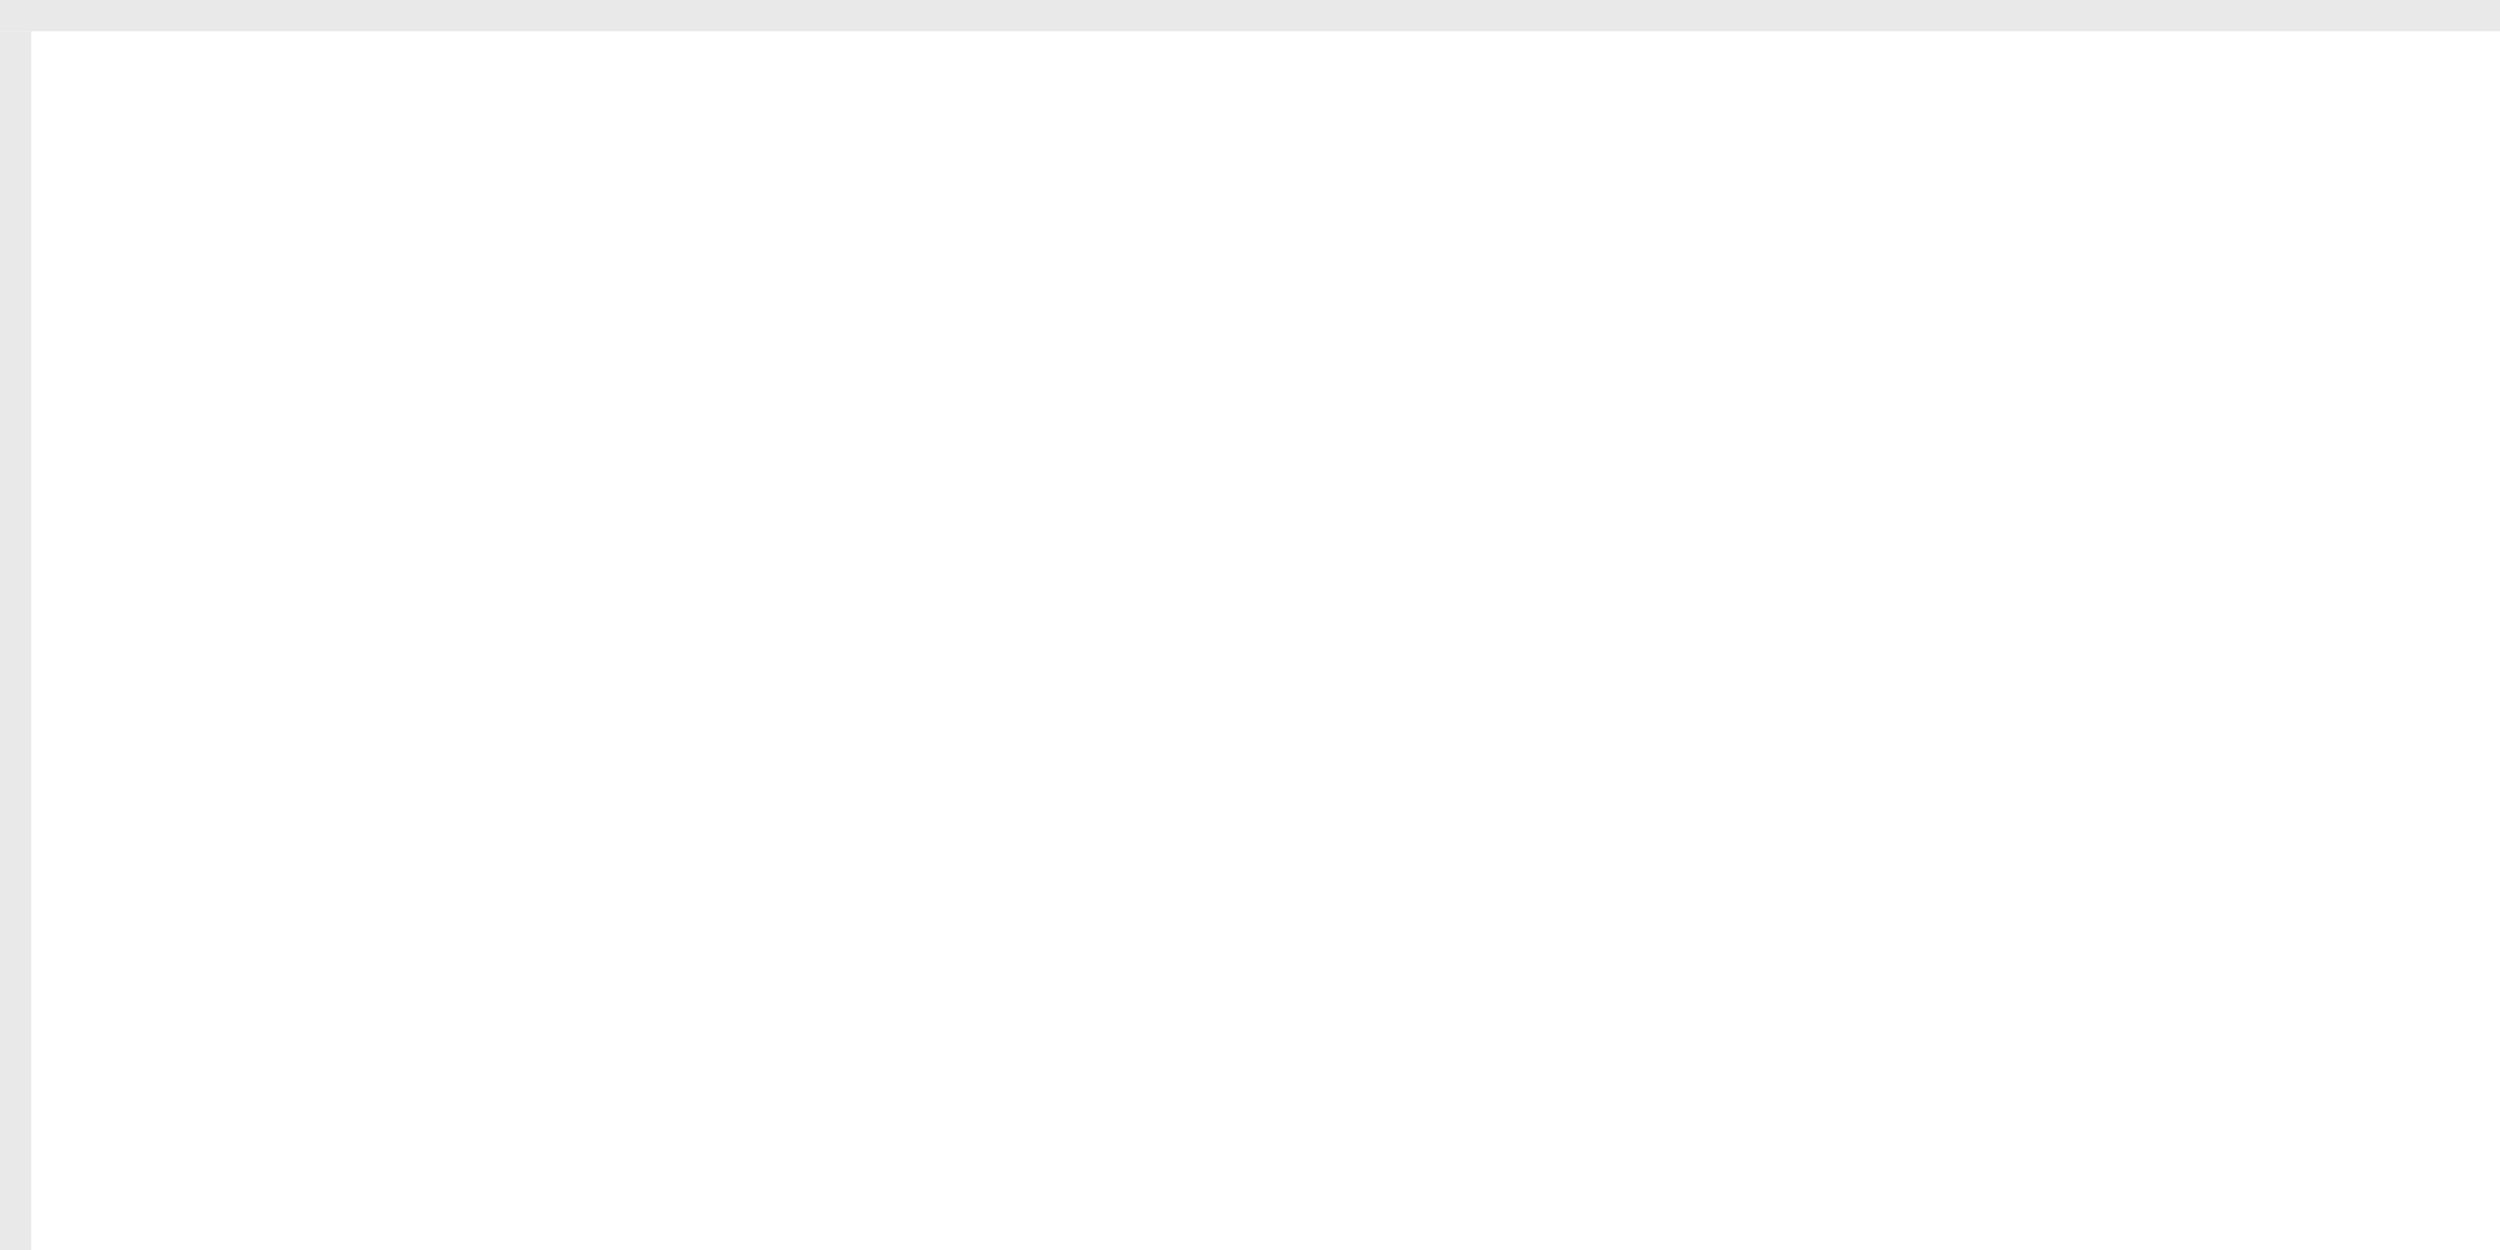
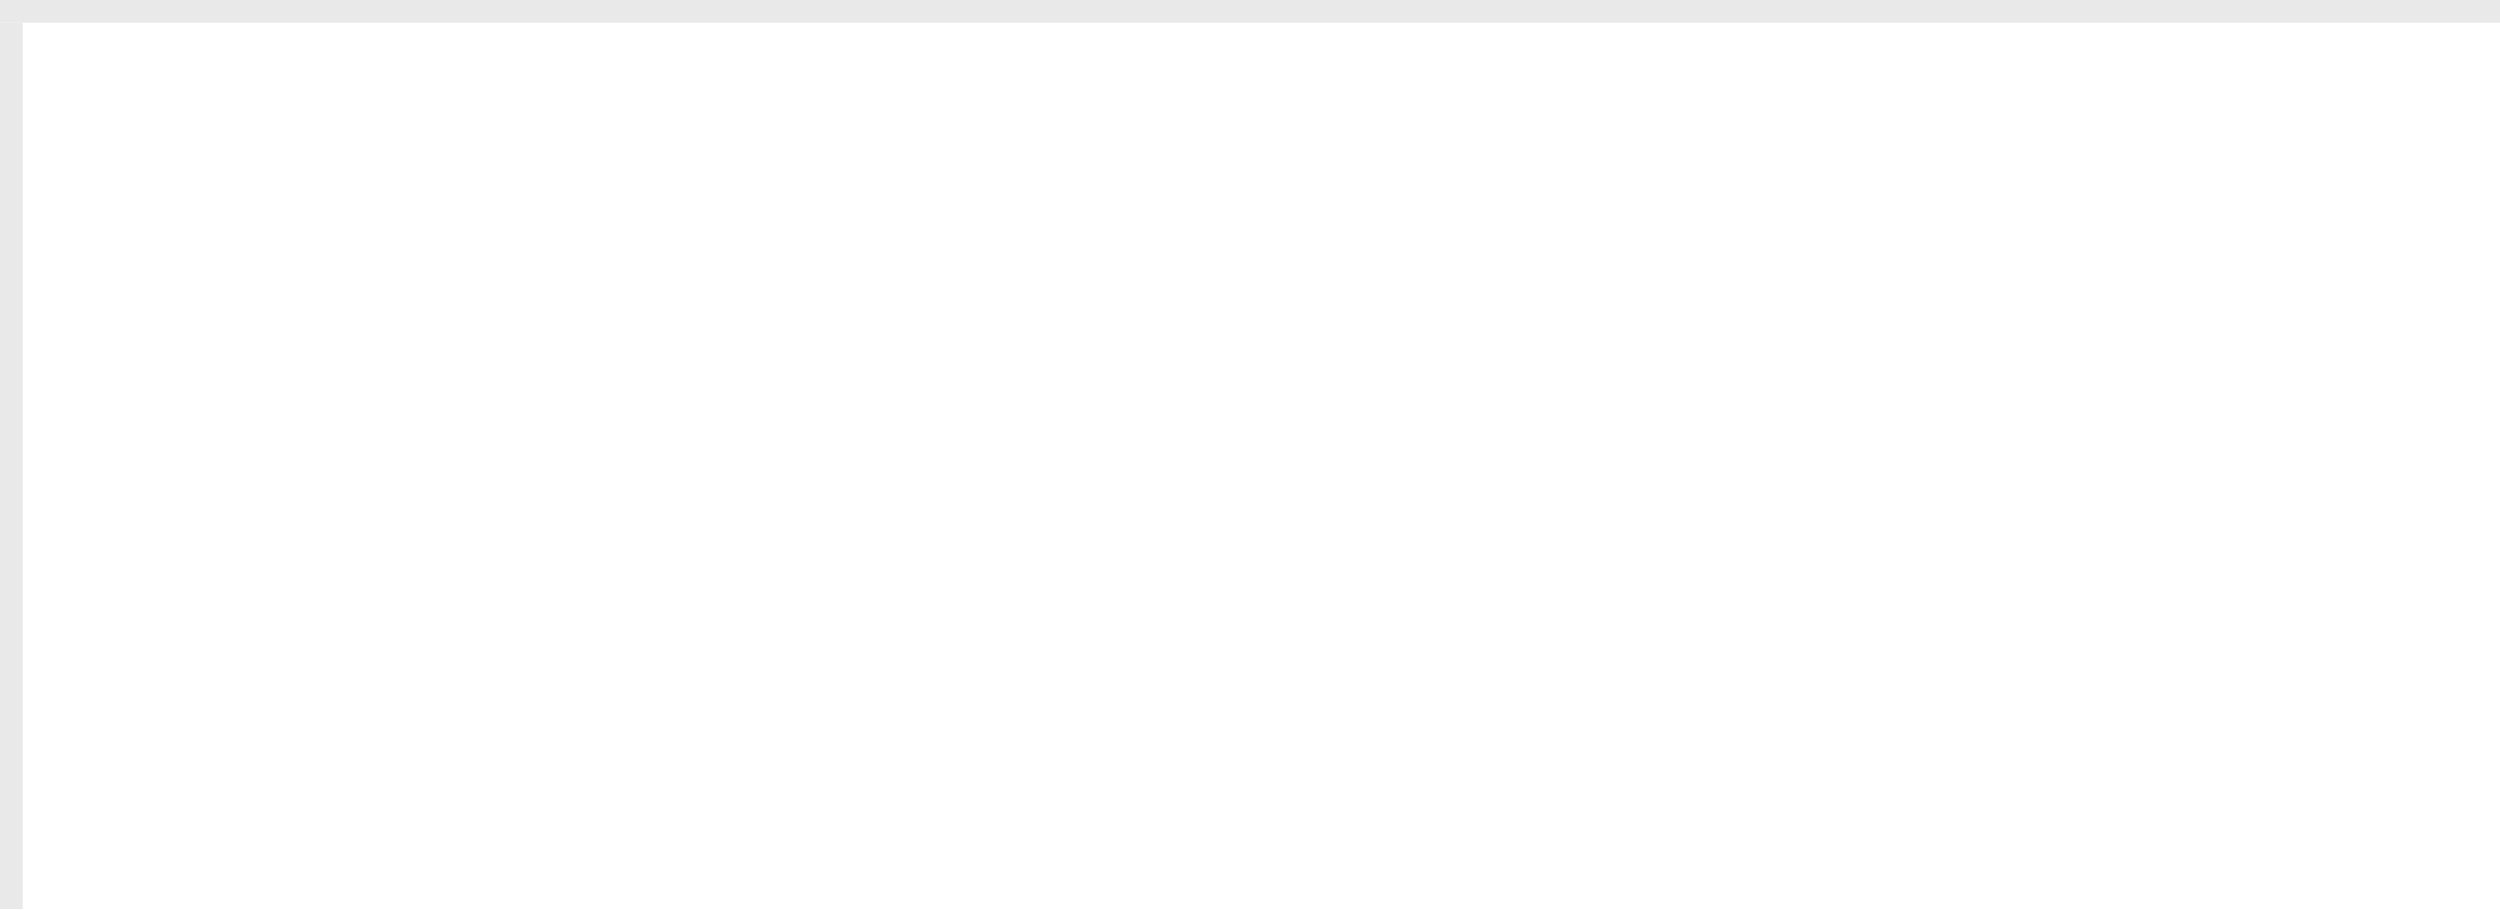
- <svg xmlns="http://www.w3.org/2000/svg" version="1.1" width="80px" height="40px" viewBox="460 160 80 40">
-   <path d="M 1 1  L 80 1  L 80 40  L 1 40  L 1 1  Z " fill-rule="nonzero" fill="rgba(255, 255, 255, 1)" stroke="none" transform="matrix(1 0 0 1 460 160 )" class="fill" />
-   <path d="M 0.5 1  L 0.5 40  " stroke-width="1" stroke-dasharray="0" stroke="rgba(233, 233, 233, 1)" fill="none" transform="matrix(1 0 0 1 460 160 )" class="stroke" />
-   <path d="M 0 0.5  L 80 0.5  " stroke-width="1" stroke-dasharray="0" stroke="rgba(233, 233, 233, 1)" fill="none" transform="matrix(1 0 0 1 460 160 )" class="stroke" />
+ <svg xmlns="http://www.w3.org/2000/svg" version="1.1" width="110px" height="40px" viewBox="260 160 110 40">
+   <path d="M 1 1  L 110 1  L 110 40  L 1 40  L 1 1  Z " fill-rule="nonzero" fill="rgba(255, 255, 255, 1)" stroke="none" transform="matrix(1 0 0 1 260 160 )" class="fill" />
+   <path d="M 0.5 1  L 0.5 40  " stroke-width="1" stroke-dasharray="0" stroke="rgba(233, 233, 233, 1)" fill="none" transform="matrix(1 0 0 1 260 160 )" class="stroke" />
+   <path d="M 0 0.5  L 110 0.5  " stroke-width="1" stroke-dasharray="0" stroke="rgba(233, 233, 233, 1)" fill="none" transform="matrix(1 0 0 1 260 160 )" class="stroke" />
</svg>
